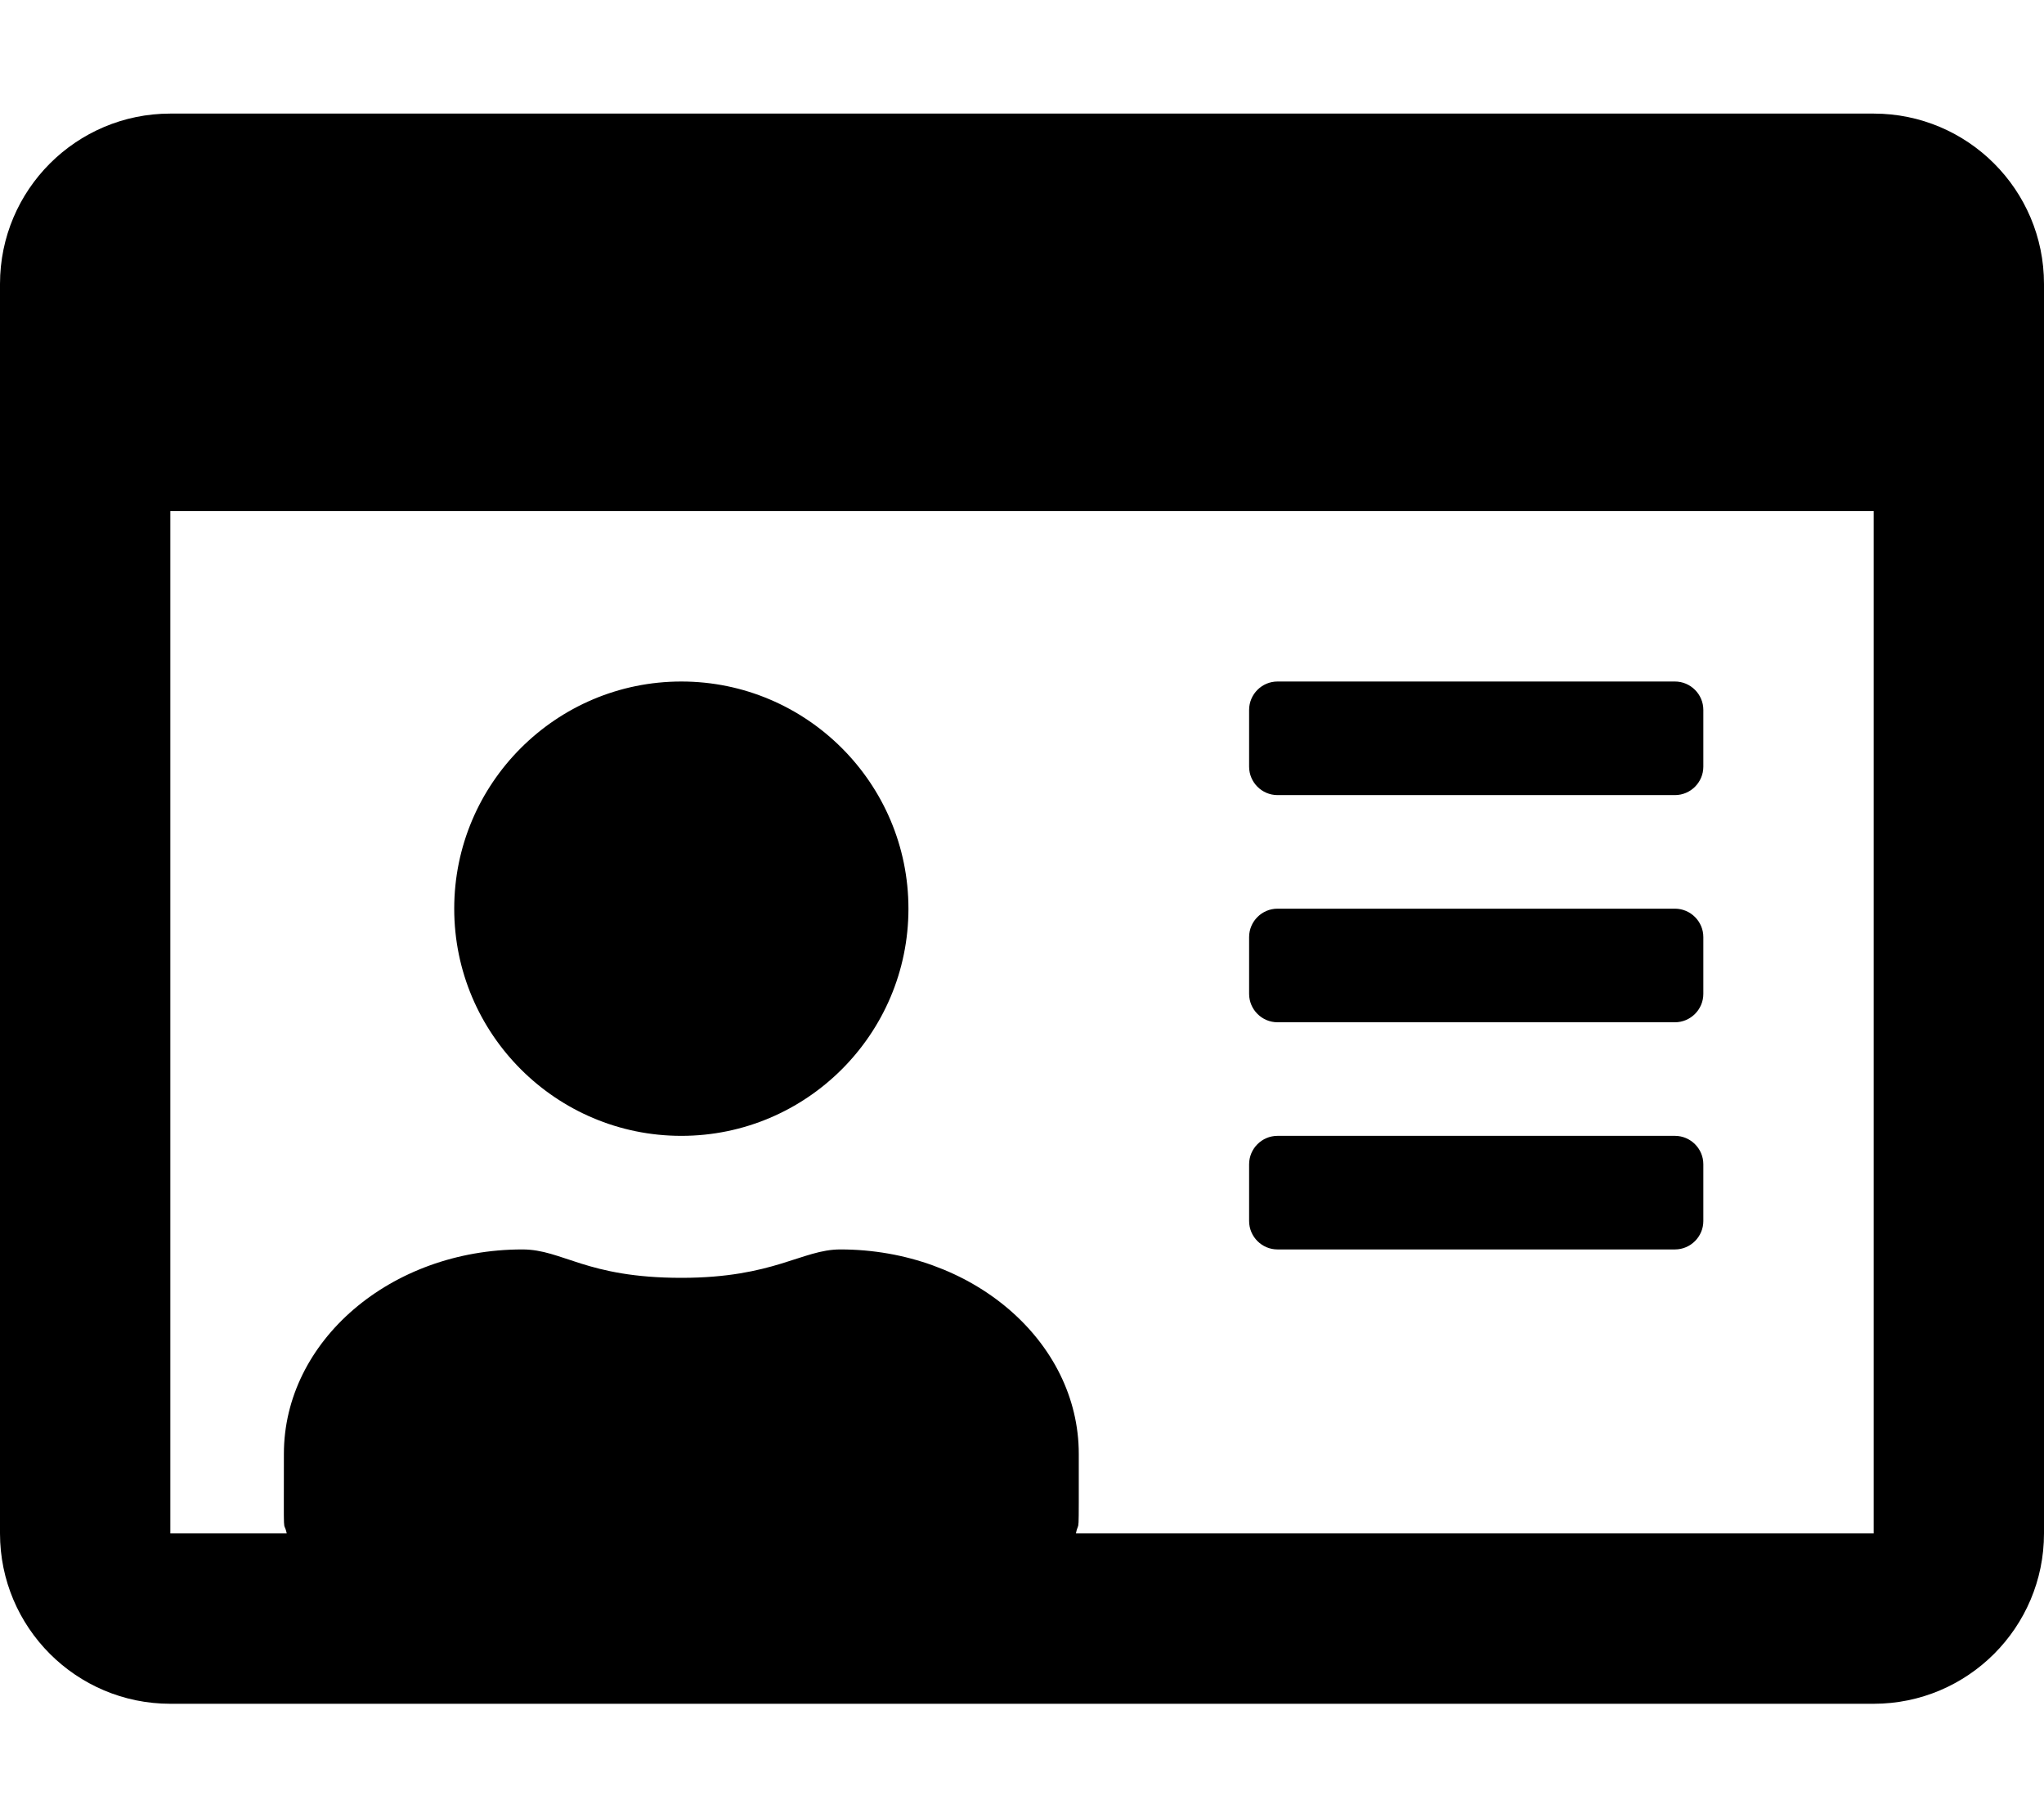
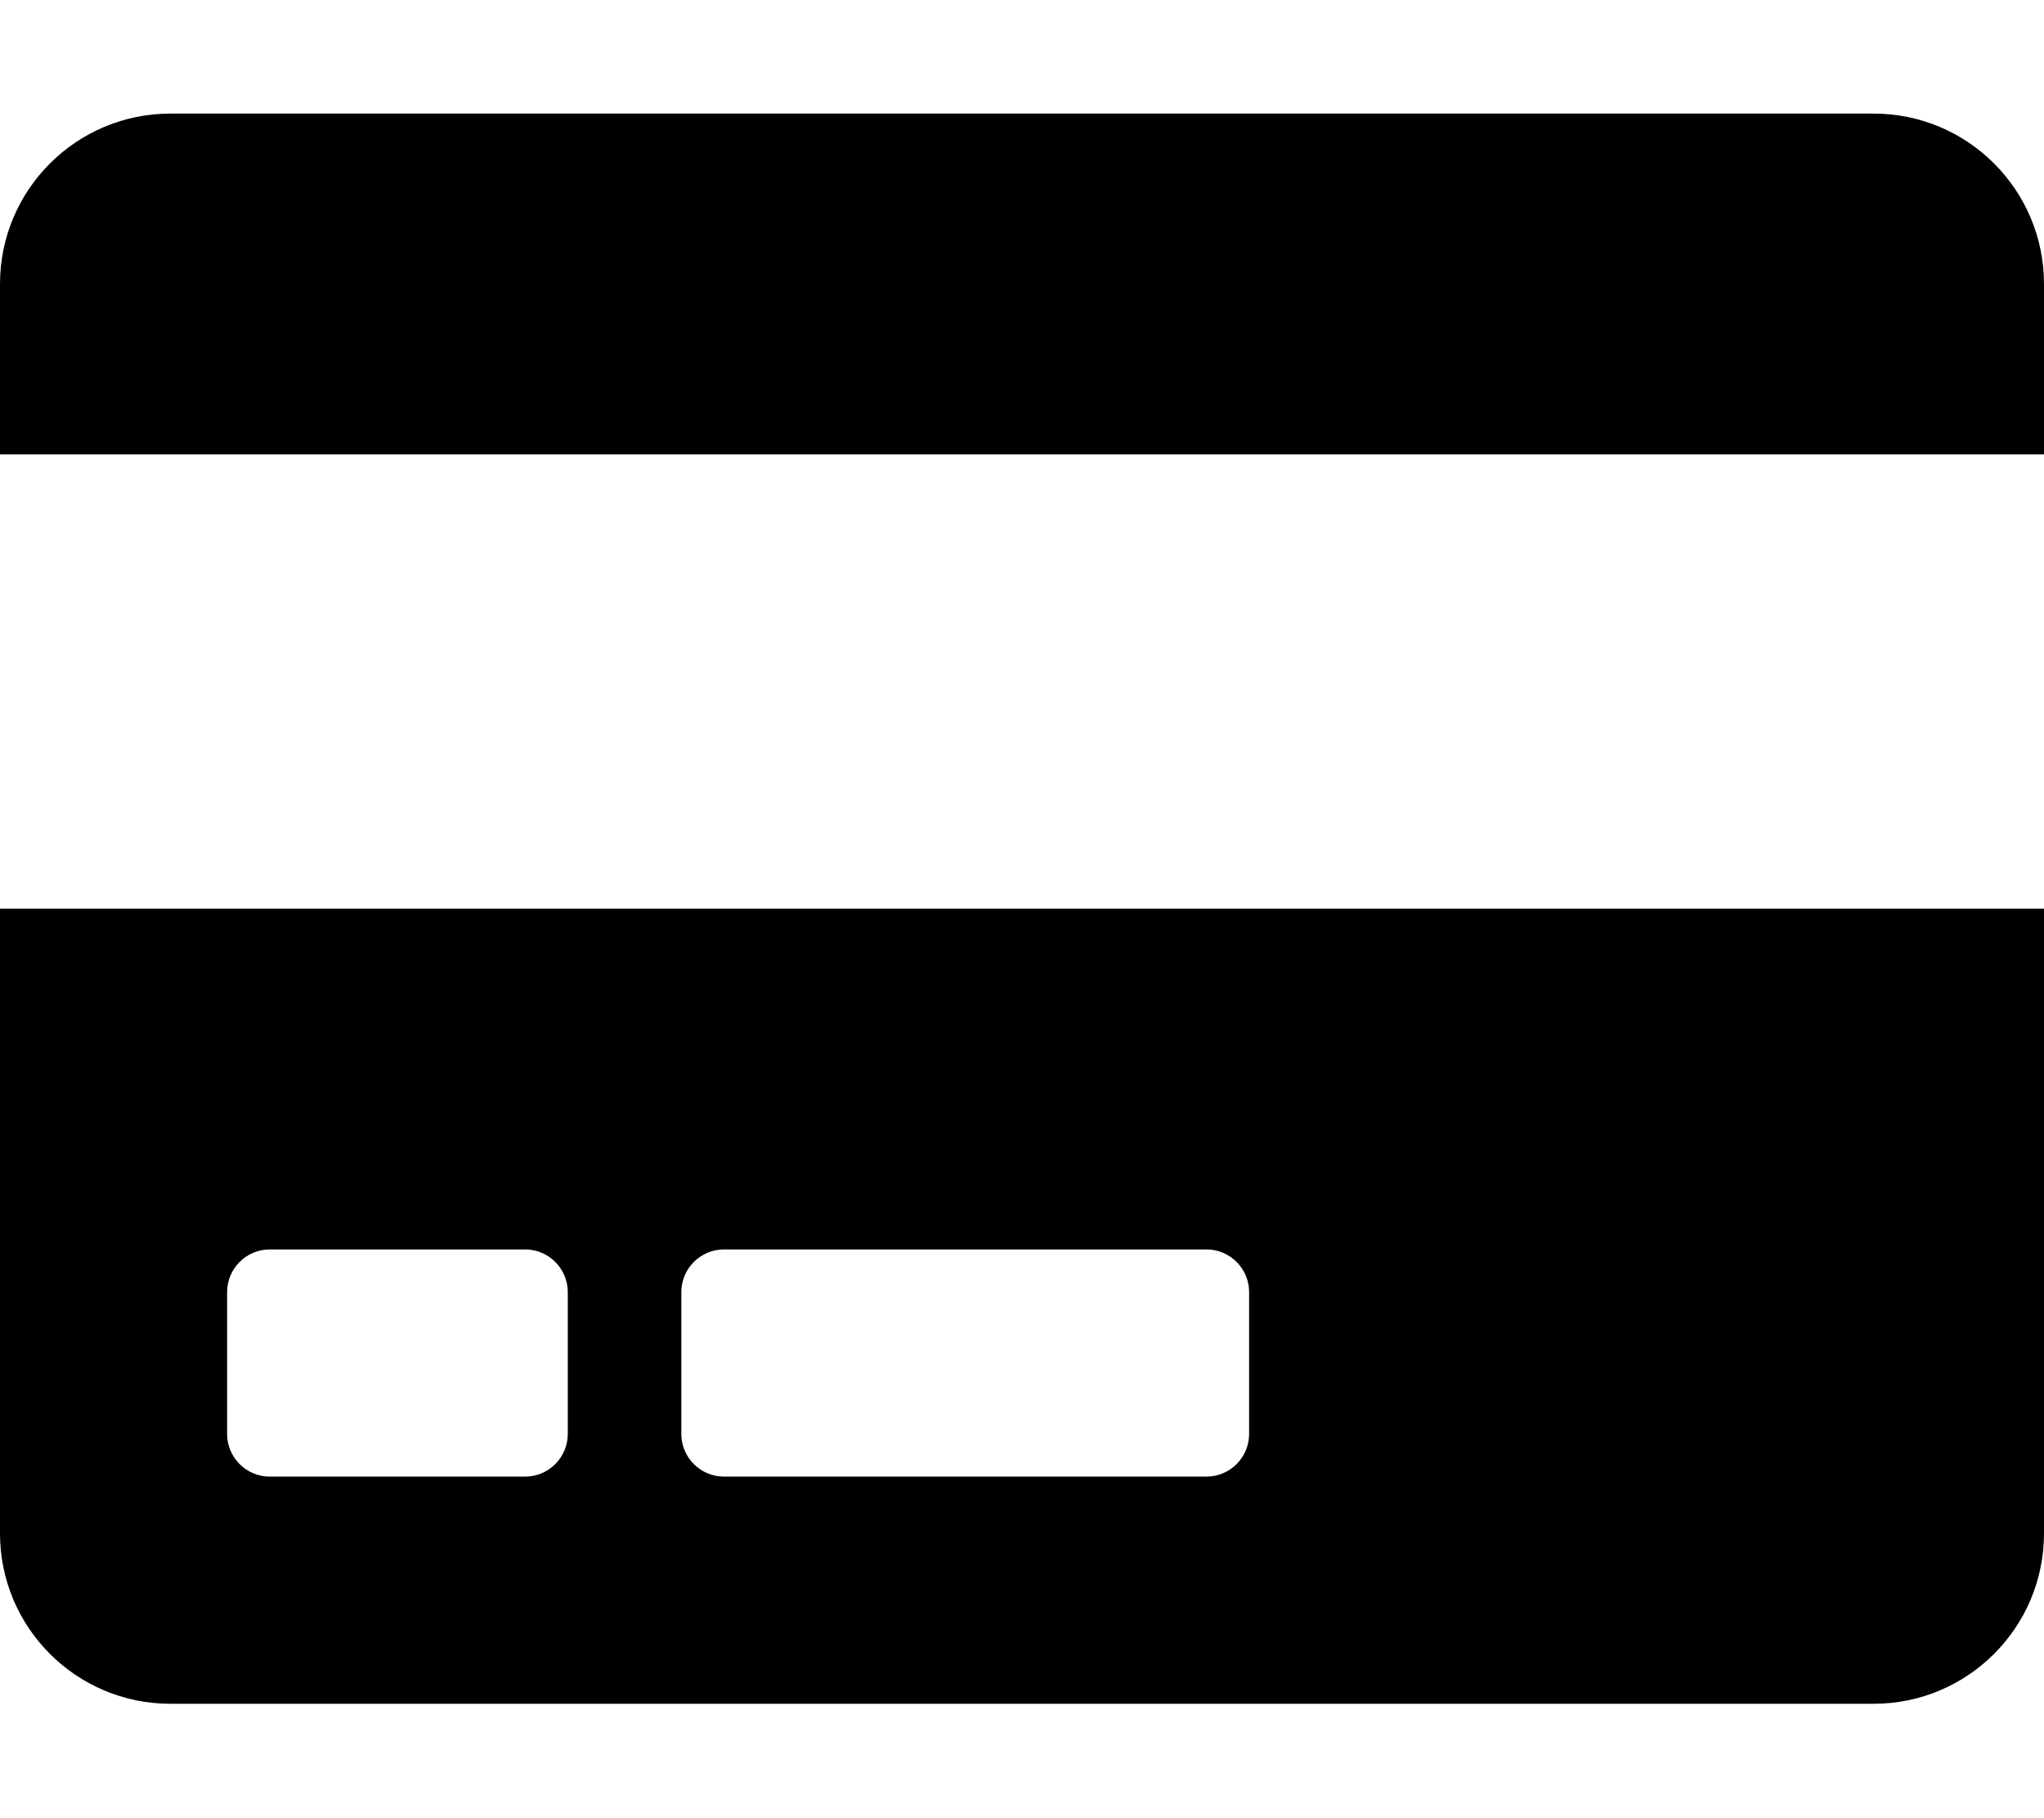
- <svg xmlns="http://www.w3.org/2000/svg" aria-hidden="true" focusable="false" data-prefix="far" data-icon="id-card" class="svg-inline--fa fa-id-card fa-w-18" role="img" viewBox="0 0 576 512">
-   <path fill="currentColor" d="M528 32H48C21.5 32 0 53.5 0 80v352c0 26.5 21.5 48 48 48h480c26.5 0 48-21.5 48-48V80c0-26.5-21.5-48-48-48zm0 400H303.2c.9-4.5.8 3.6.8-22.4 0-31.8-30.1-57.6-67.2-57.6-10.8 0-18.7 8-44.8 8-26.9 0-33.4-8-44.8-8-37.1 0-67.2 25.8-67.2 57.6 0 26-.2 17.9.8 22.4H48V144h480v288zm-168-80h112c4.4 0 8-3.6 8-8v-16c0-4.4-3.6-8-8-8H360c-4.4 0-8 3.6-8 8v16c0 4.4 3.6 8 8 8zm0-64h112c4.4 0 8-3.6 8-8v-16c0-4.4-3.6-8-8-8H360c-4.4 0-8 3.6-8 8v16c0 4.4 3.6 8 8 8zm0-64h112c4.4 0 8-3.6 8-8v-16c0-4.4-3.6-8-8-8H360c-4.4 0-8 3.6-8 8v16c0 4.4 3.6 8 8 8zm-168 96c35.3 0 64-28.7 64-64s-28.7-64-64-64-64 28.7-64 64 28.7 64 64 64z" />
+ <svg xmlns="http://www.w3.org/2000/svg" aria-hidden="true" focusable="false" data-prefix="fas" data-icon="credit-card" class="svg-inline--fa fa-credit-card fa-w-18" role="img" viewBox="0 0 576 512">
+   <path fill="currentColor" d="M0 432c0 26.5 21.5 48 48 48h480c26.5 0 48-21.5 48-48V256H0v176zm192-68c0-6.6 5.4-12 12-12h136c6.6 0 12 5.4 12 12v40c0 6.6-5.4 12-12 12H204c-6.6 0-12-5.4-12-12v-40zm-128 0c0-6.6 5.4-12 12-12h72c6.6 0 12 5.4 12 12v40c0 6.6-5.4 12-12 12H76c-6.6 0-12-5.4-12-12v-40zM576 80v48H0V80c0-26.5 21.5-48 48-48h480c26.5 0 48 21.5 48 48z" />
</svg>
